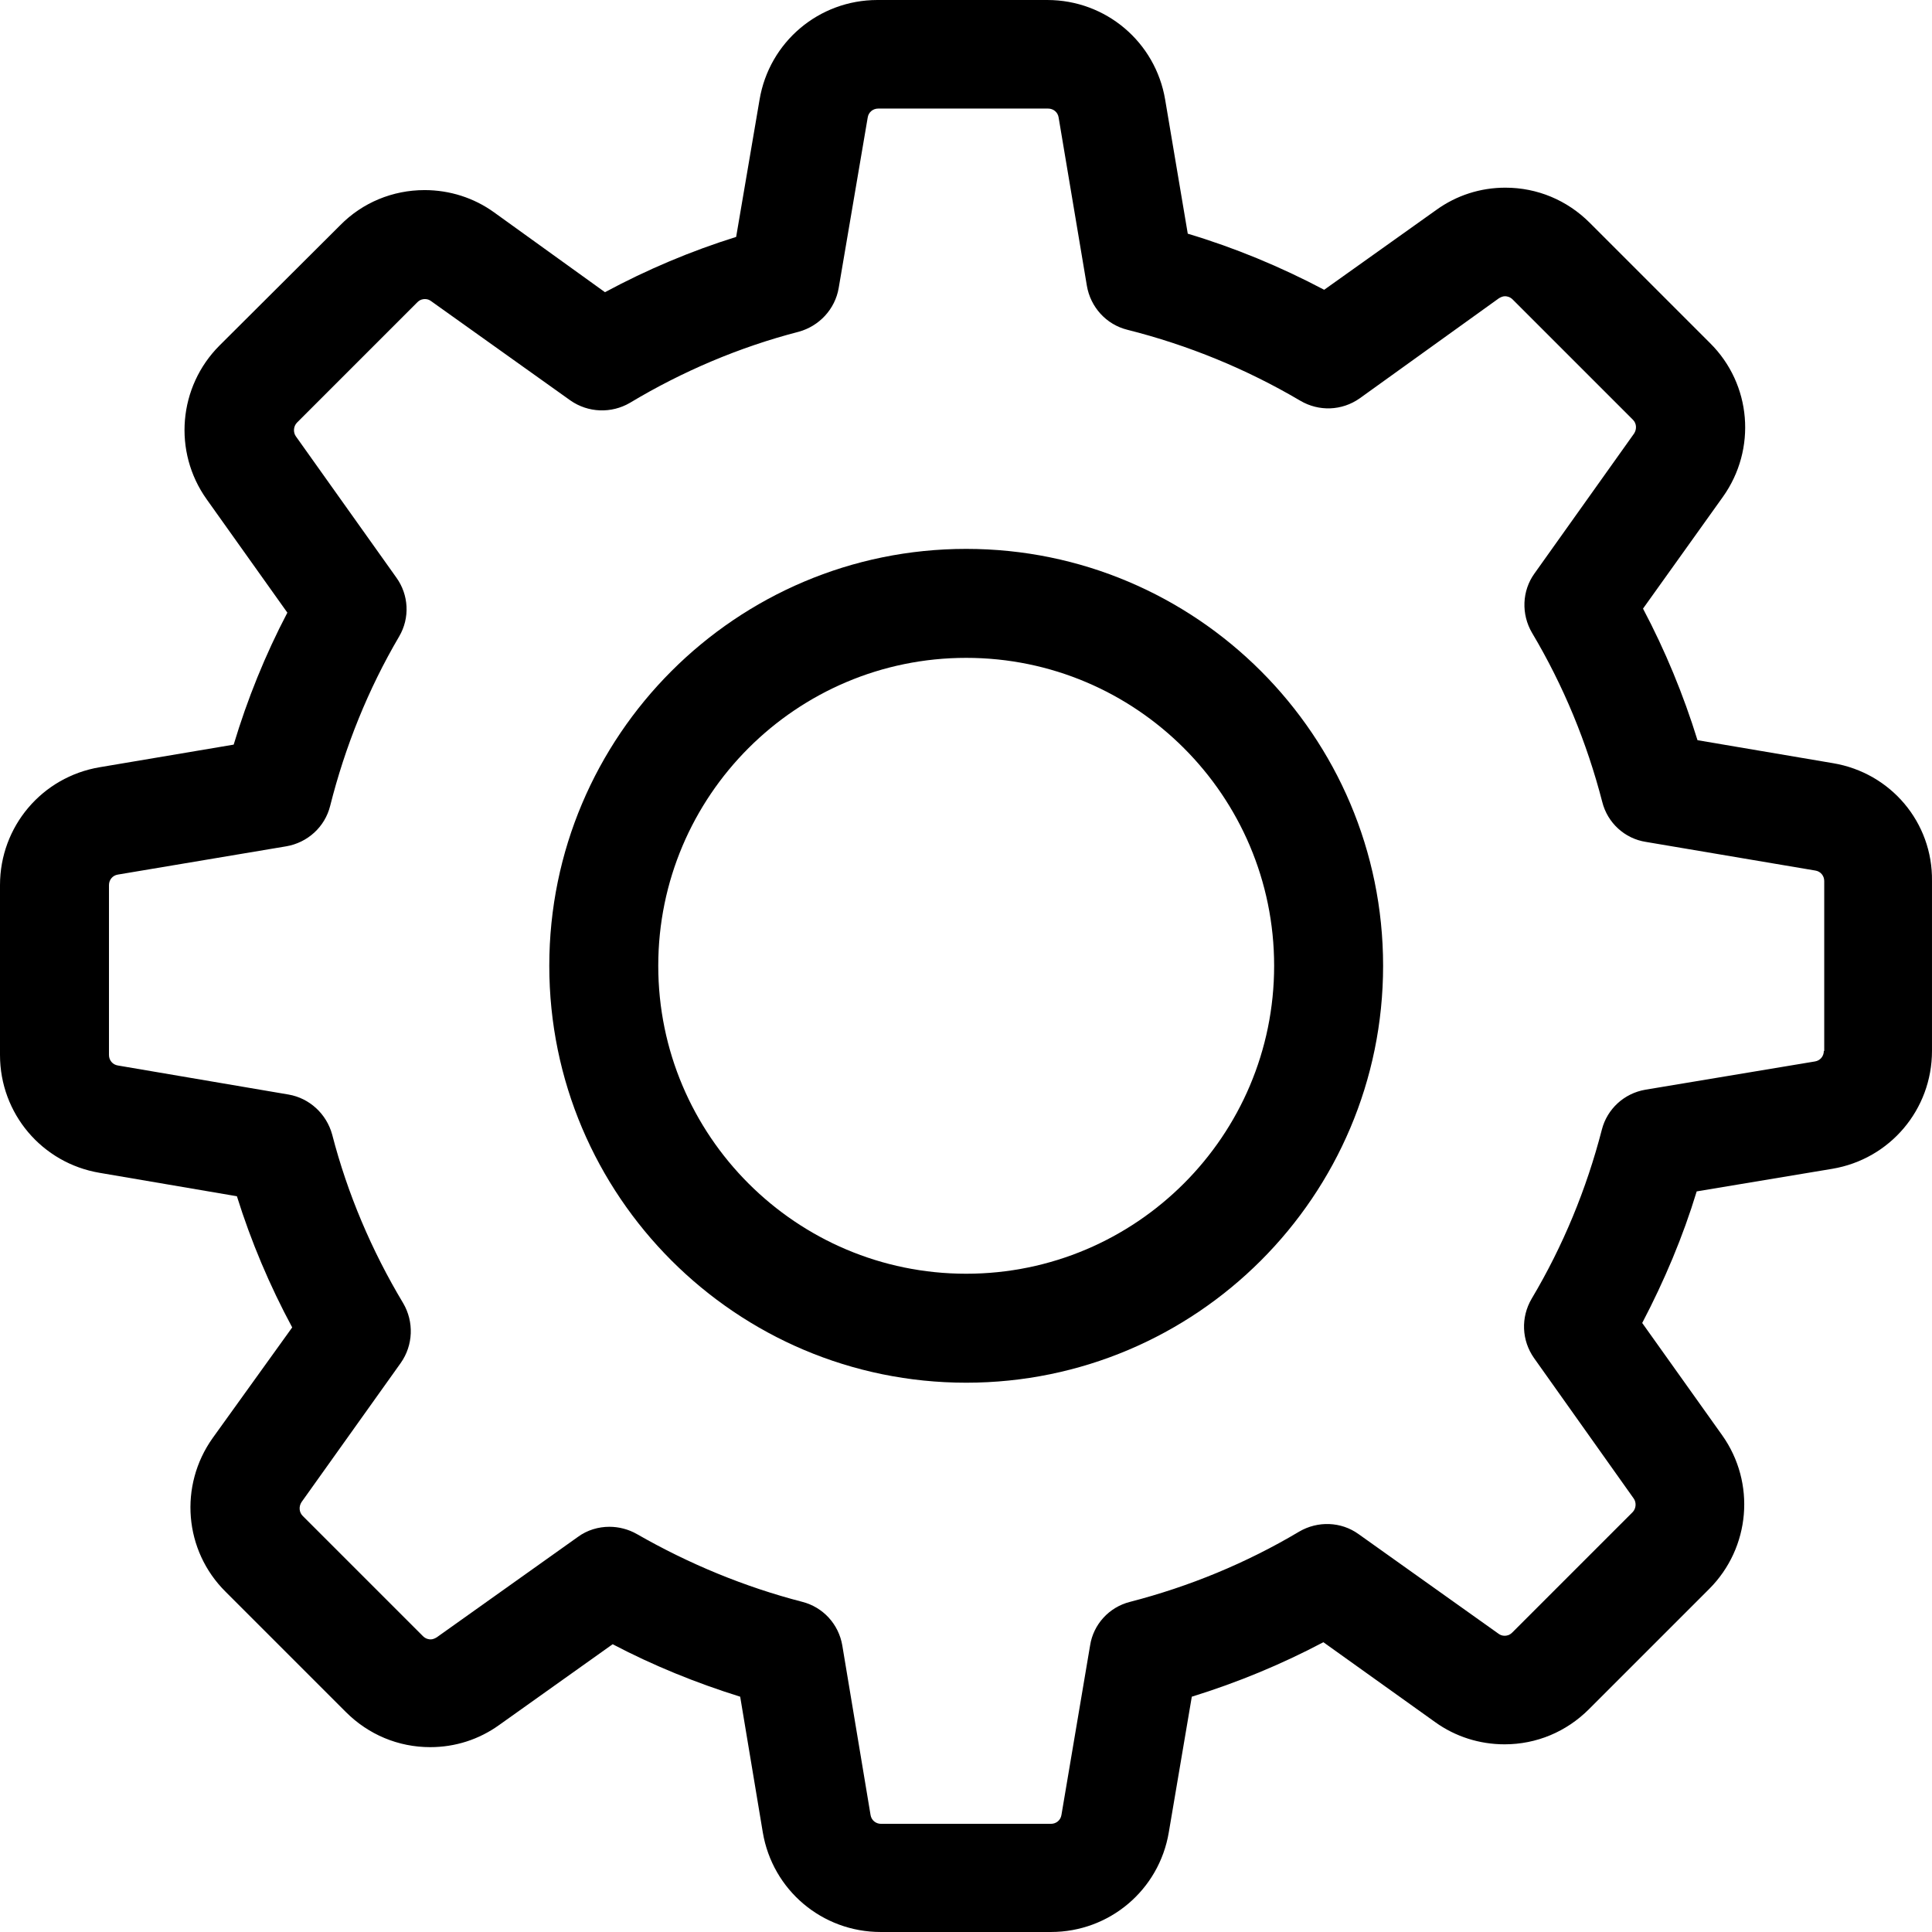
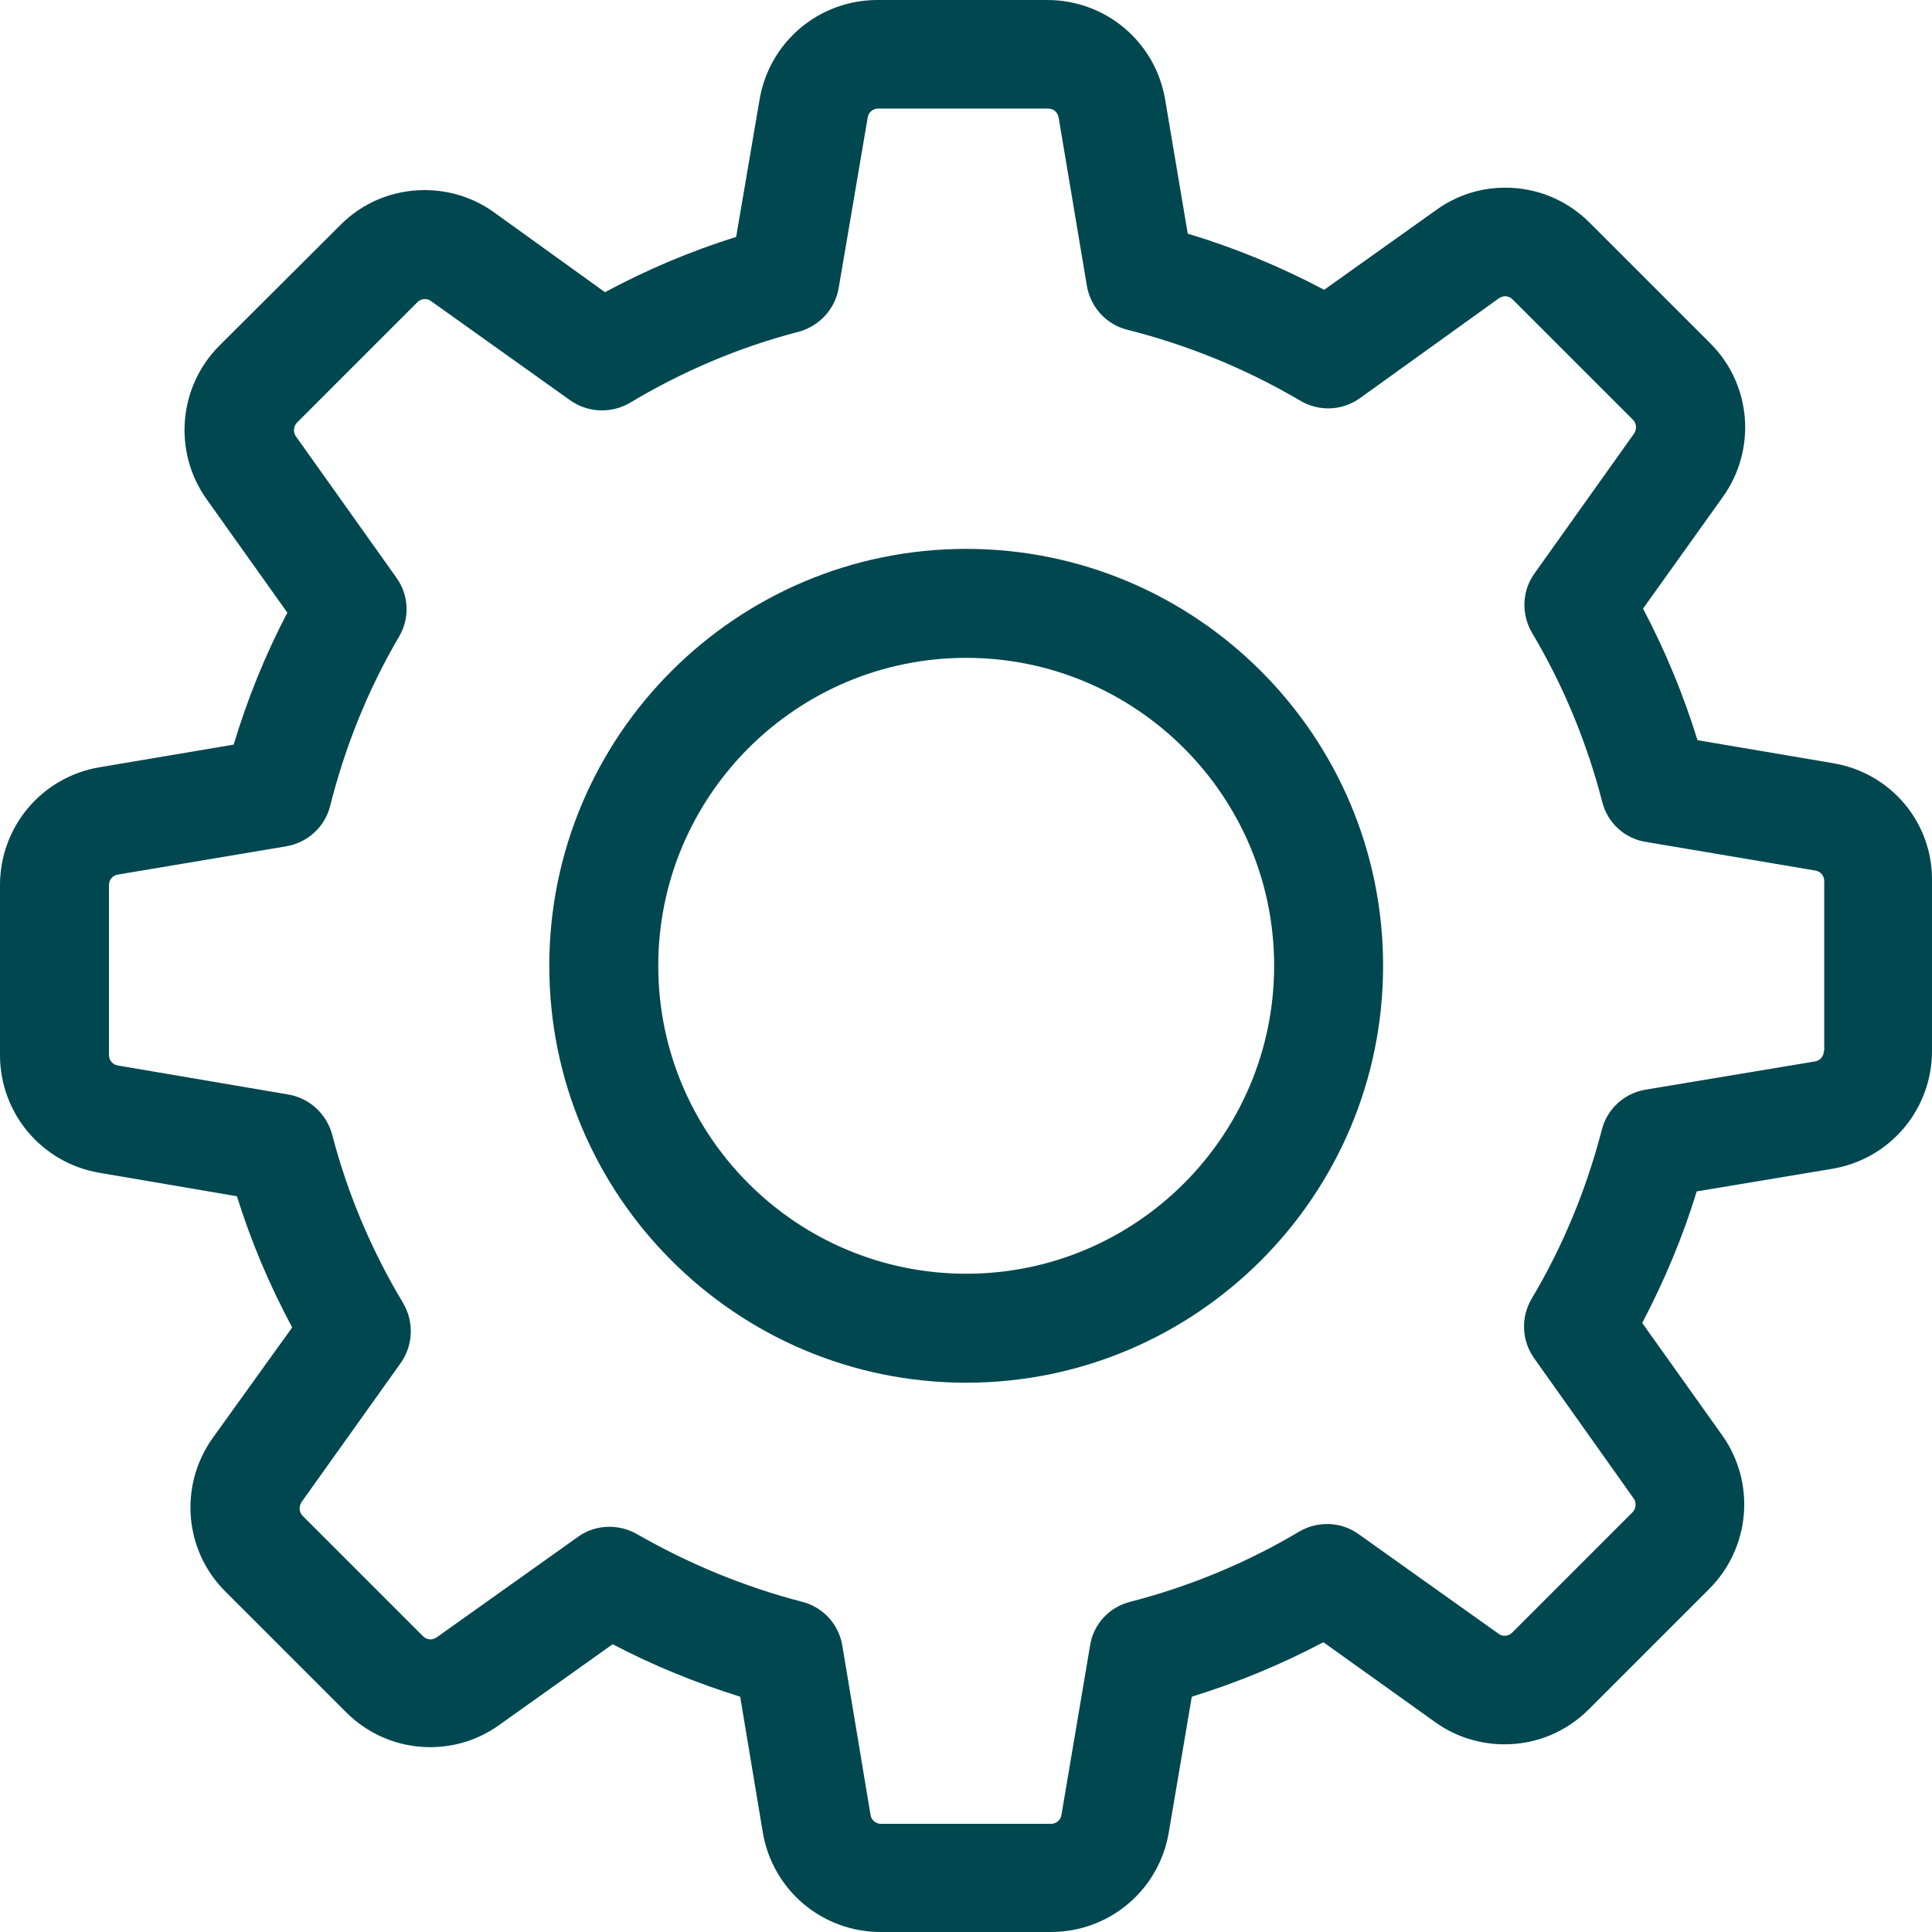
<svg xmlns="http://www.w3.org/2000/svg" version="1.1" id="Capa_1" x="0px" y="0px" viewBox="0 0 478.703 478.703" style="enable-background:new 0 0 478.703 478.703;" xml:space="preserve">
  <g>
    <g>
-       <path d="M454.2,189.101l-33.6-5.7c-3.5-11.3-8-22.2-13.5-32.6l19.8-27.7c8.4-11.8,7.1-27.9-3.2-38.1l-29.8-29.8    c-5.6-5.6-13-8.7-20.9-8.7c-6.2,0-12.1,1.9-17.1,5.5l-27.8,19.8c-10.8-5.7-22.1-10.4-33.8-13.9l-5.6-33.2    c-2.4-14.3-14.7-24.7-29.2-24.7h-42.1c-14.5,0-26.8,10.4-29.2,24.7l-5.8,34c-11.2,3.5-22.1,8.1-32.5,13.7l-27.5-19.8    c-5-3.6-11-5.5-17.2-5.5c-7.9,0-15.4,3.1-20.9,8.7l-29.9,29.8c-10.2,10.2-11.6,26.3-3.2,38.1l20,28.1    c-5.5,10.5-9.9,21.4-13.3,32.7l-33.2,5.6c-14.3,2.4-24.7,14.7-24.7,29.2v42.1c0,14.5,10.4,26.8,24.7,29.2l34,5.8    c3.5,11.2,8.1,22.1,13.7,32.5l-19.7,27.4c-8.4,11.8-7.1,27.9,3.2,38.1l29.8,29.8c5.6,5.6,13,8.7,20.9,8.7c6.2,0,12.1-1.9,17.1-5.5    l28.1-20c10.1,5.3,20.7,9.6,31.6,13l5.6,33.6c2.4,14.3,14.7,24.7,29.2,24.7h42.2c14.5,0,26.8-10.4,29.2-24.7l5.7-33.6    c11.3-3.5,22.2-8,32.6-13.5l27.7,19.8c5,3.6,11,5.5,17.2,5.5l0,0c7.9,0,15.3-3.1,20.9-8.7l29.8-29.8c10.2-10.2,11.6-26.3,3.2-38.1    l-19.8-27.8c5.5-10.5,10.1-21.4,13.5-32.6l33.6-5.6c14.3-2.4,24.7-14.7,24.7-29.2v-42.1    C478.9,203.801,468.5,191.501,454.2,189.101z M451.9,260.401c0,1.3-0.9,2.4-2.2,2.6l-42,7c-5.3,0.9-9.5,4.8-10.8,9.9    c-3.8,14.7-9.6,28.8-17.4,41.9c-2.7,4.6-2.5,10.3,0.6,14.7l24.7,34.8c0.7,1,0.6,2.5-0.3,3.4l-29.8,29.8c-0.7,0.7-1.4,0.8-1.9,0.8    c-0.6,0-1.1-0.2-1.5-0.5l-34.7-24.7c-4.3-3.1-10.1-3.3-14.7-0.6c-13.1,7.8-27.2,13.6-41.9,17.4c-5.2,1.3-9.1,5.6-9.9,10.8l-7.1,42    c-0.2,1.3-1.3,2.2-2.6,2.2h-42.1c-1.3,0-2.4-0.9-2.6-2.2l-7-42c-0.9-5.3-4.8-9.5-9.9-10.8c-14.3-3.7-28.1-9.4-41-16.8    c-2.1-1.2-4.5-1.8-6.8-1.8c-2.7,0-5.5,0.8-7.8,2.5l-35,24.9c-0.5,0.3-1,0.5-1.5,0.5c-0.4,0-1.2-0.1-1.9-0.8l-29.8-29.8    c-0.9-0.9-1-2.3-0.3-3.4l24.6-34.5c3.1-4.4,3.3-10.2,0.6-14.8c-7.8-13-13.8-27.1-17.6-41.8c-1.4-5.1-5.6-9-10.8-9.9l-42.3-7.2    c-1.3-0.2-2.2-1.3-2.2-2.6v-42.1c0-1.3,0.9-2.4,2.2-2.6l41.7-7c5.3-0.9,9.6-4.8,10.9-10c3.7-14.7,9.4-28.9,17.1-42    c2.7-4.6,2.4-10.3-0.7-14.6l-24.9-35c-0.7-1-0.6-2.5,0.3-3.4l29.8-29.8c0.7-0.7,1.4-0.8,1.9-0.8c0.6,0,1.1,0.2,1.5,0.5l34.5,24.6    c4.4,3.1,10.2,3.3,14.8,0.6c13-7.8,27.1-13.8,41.8-17.6c5.1-1.4,9-5.6,9.9-10.8l7.2-42.3c0.2-1.3,1.3-2.2,2.6-2.2h42.1    c1.3,0,2.4,0.9,2.6,2.2l7,41.7c0.9,5.3,4.8,9.6,10,10.9c15.1,3.8,29.5,9.7,42.9,17.6c4.6,2.7,10.3,2.5,14.7-0.6l34.5-24.8    c0.5-0.3,1-0.5,1.5-0.5c0.4,0,1.2,0.1,1.9,0.8l29.8,29.8c0.9,0.9,1,2.3,0.3,3.4l-24.7,34.7c-3.1,4.3-3.3,10.1-0.6,14.7    c7.8,13.1,13.6,27.2,17.4,41.9c1.3,5.2,5.6,9.1,10.8,9.9l42,7.1c1.3,0.2,2.2,1.3,2.2,2.6v42.1H451.9z" />
-       <path d="M239.4,136.001c-57,0-103.3,46.3-103.3,103.3s46.3,103.3,103.3,103.3s103.3-46.3,103.3-103.3S296.4,136.001,239.4,136.001    z M239.4,315.601c-42.1,0-76.3-34.2-76.3-76.3s34.2-76.3,76.3-76.3s76.3,34.2,76.3,76.3S281.5,315.601,239.4,315.601z" />
+       <path style="fill:#00474f;" d="M454.2,189.101l-33.6-5.7c-3.5-11.3-8-22.2-13.5-32.6l19.8-27.7c8.4-11.8,7.1-27.9-3.2-38.1l-29.8-29.8    c-5.6-5.6-13-8.7-20.9-8.7c-6.2,0-12.1,1.9-17.1,5.5l-27.8,19.8c-10.8-5.7-22.1-10.4-33.8-13.9l-5.6-33.2    c-2.4-14.3-14.7-24.7-29.2-24.7h-42.1c-14.5,0-26.8,10.4-29.2,24.7l-5.8,34c-11.2,3.5-22.1,8.1-32.5,13.7l-27.5-19.8    c-5-3.6-11-5.5-17.2-5.5c-7.9,0-15.4,3.1-20.9,8.7l-29.9,29.8c-10.2,10.2-11.6,26.3-3.2,38.1l20,28.1    c-5.5,10.5-9.9,21.4-13.3,32.7l-33.2,5.6c-14.3,2.4-24.7,14.7-24.7,29.2v42.1c0,14.5,10.4,26.8,24.7,29.2l34,5.8    c3.5,11.2,8.1,22.1,13.7,32.5l-19.7,27.4c-8.4,11.8-7.1,27.9,3.2,38.1l29.8,29.8c5.6,5.6,13,8.7,20.9,8.7c6.2,0,12.1-1.9,17.1-5.5    l28.1-20c10.1,5.3,20.7,9.6,31.6,13l5.6,33.6c2.4,14.3,14.7,24.7,29.2,24.7h42.2c14.5,0,26.8-10.4,29.2-24.7l5.7-33.6    c11.3-3.5,22.2-8,32.6-13.5l27.7,19.8c5,3.6,11,5.5,17.2,5.5l0,0c7.9,0,15.3-3.1,20.9-8.7l29.8-29.8c10.2-10.2,11.6-26.3,3.2-38.1    l-19.8-27.8c5.5-10.5,10.1-21.4,13.5-32.6l33.6-5.6c14.3-2.4,24.7-14.7,24.7-29.2v-42.1    C478.9,203.801,468.5,191.501,454.2,189.101z M451.9,260.401c0,1.3-0.9,2.4-2.2,2.6l-42,7c-5.3,0.9-9.5,4.8-10.8,9.9    c-3.8,14.7-9.6,28.8-17.4,41.9c-2.7,4.6-2.5,10.3,0.6,14.7l24.7,34.8c0.7,1,0.6,2.5-0.3,3.4l-29.8,29.8c-0.7,0.7-1.4,0.8-1.9,0.8    c-0.6,0-1.1-0.2-1.5-0.5l-34.7-24.7c-4.3-3.1-10.1-3.3-14.7-0.6c-13.1,7.8-27.2,13.6-41.9,17.4c-5.2,1.3-9.1,5.6-9.9,10.8l-7.1,42    c-0.2,1.3-1.3,2.2-2.6,2.2h-42.1c-1.3,0-2.4-0.9-2.6-2.2l-7-42c-0.9-5.3-4.8-9.5-9.9-10.8c-14.3-3.7-28.1-9.4-41-16.8    c-2.1-1.2-4.5-1.8-6.8-1.8c-2.7,0-5.5,0.8-7.8,2.5l-35,24.9c-0.5,0.3-1,0.5-1.5,0.5c-0.4,0-1.2-0.1-1.9-0.8l-29.8-29.8    c-0.9-0.9-1-2.3-0.3-3.4l24.6-34.5c3.1-4.4,3.3-10.2,0.6-14.8c-7.8-13-13.8-27.1-17.6-41.8c-1.4-5.1-5.6-9-10.8-9.9l-42.3-7.2    c-1.3-0.2-2.2-1.3-2.2-2.6v-42.1c0-1.3,0.9-2.4,2.2-2.6l41.7-7c5.3-0.9,9.6-4.8,10.9-10c3.7-14.7,9.4-28.9,17.1-42    c2.7-4.6,2.4-10.3-0.7-14.6l-24.9-35c-0.7-1-0.6-2.5,0.3-3.4l29.8-29.8c0.7-0.7,1.4-0.8,1.9-0.8c0.6,0,1.1,0.2,1.5,0.5l34.5,24.6    c4.4,3.1,10.2,3.3,14.8,0.6c13-7.8,27.1-13.8,41.8-17.6c5.1-1.4,9-5.6,9.9-10.8l7.2-42.3c0.2-1.3,1.3-2.2,2.6-2.2h42.1    c1.3,0,2.4,0.9,2.6,2.2l7,41.7c0.9,5.3,4.8,9.6,10,10.9c15.1,3.8,29.5,9.7,42.9,17.6c4.6,2.7,10.3,2.5,14.7-0.6l34.5-24.8    c0.5-0.3,1-0.5,1.5-0.5c0.4,0,1.2,0.1,1.9,0.8l29.8,29.8c0.9,0.9,1,2.3,0.3,3.4l-24.7,34.7c-3.1,4.3-3.3,10.1-0.6,14.7    c7.8,13.1,13.6,27.2,17.4,41.9c1.3,5.2,5.6,9.1,10.8,9.9l42,7.1c1.3,0.2,2.2,1.3,2.2,2.6v42.1H451.9z" />
+       <path style="fill:#00474f;" d="M239.4,136.001c-57,0-103.3,46.3-103.3,103.3s46.3,103.3,103.3,103.3s103.3-46.3,103.3-103.3S296.4,136.001,239.4,136.001    z M239.4,315.601c-42.1,0-76.3-34.2-76.3-76.3s34.2-76.3,76.3-76.3s76.3,34.2,76.3,76.3S281.5,315.601,239.4,315.601z" />
    </g>
  </g>
  <g>
</g>
  <g>
</g>
  <g>
</g>
  <g>
</g>
  <g>
</g>
  <g>
</g>
  <g>
</g>
  <g>
</g>
  <g>
</g>
  <g>
</g>
  <g>
</g>
  <g>
</g>
  <g>
</g>
  <g>
</g>
  <g>
</g>
</svg>
